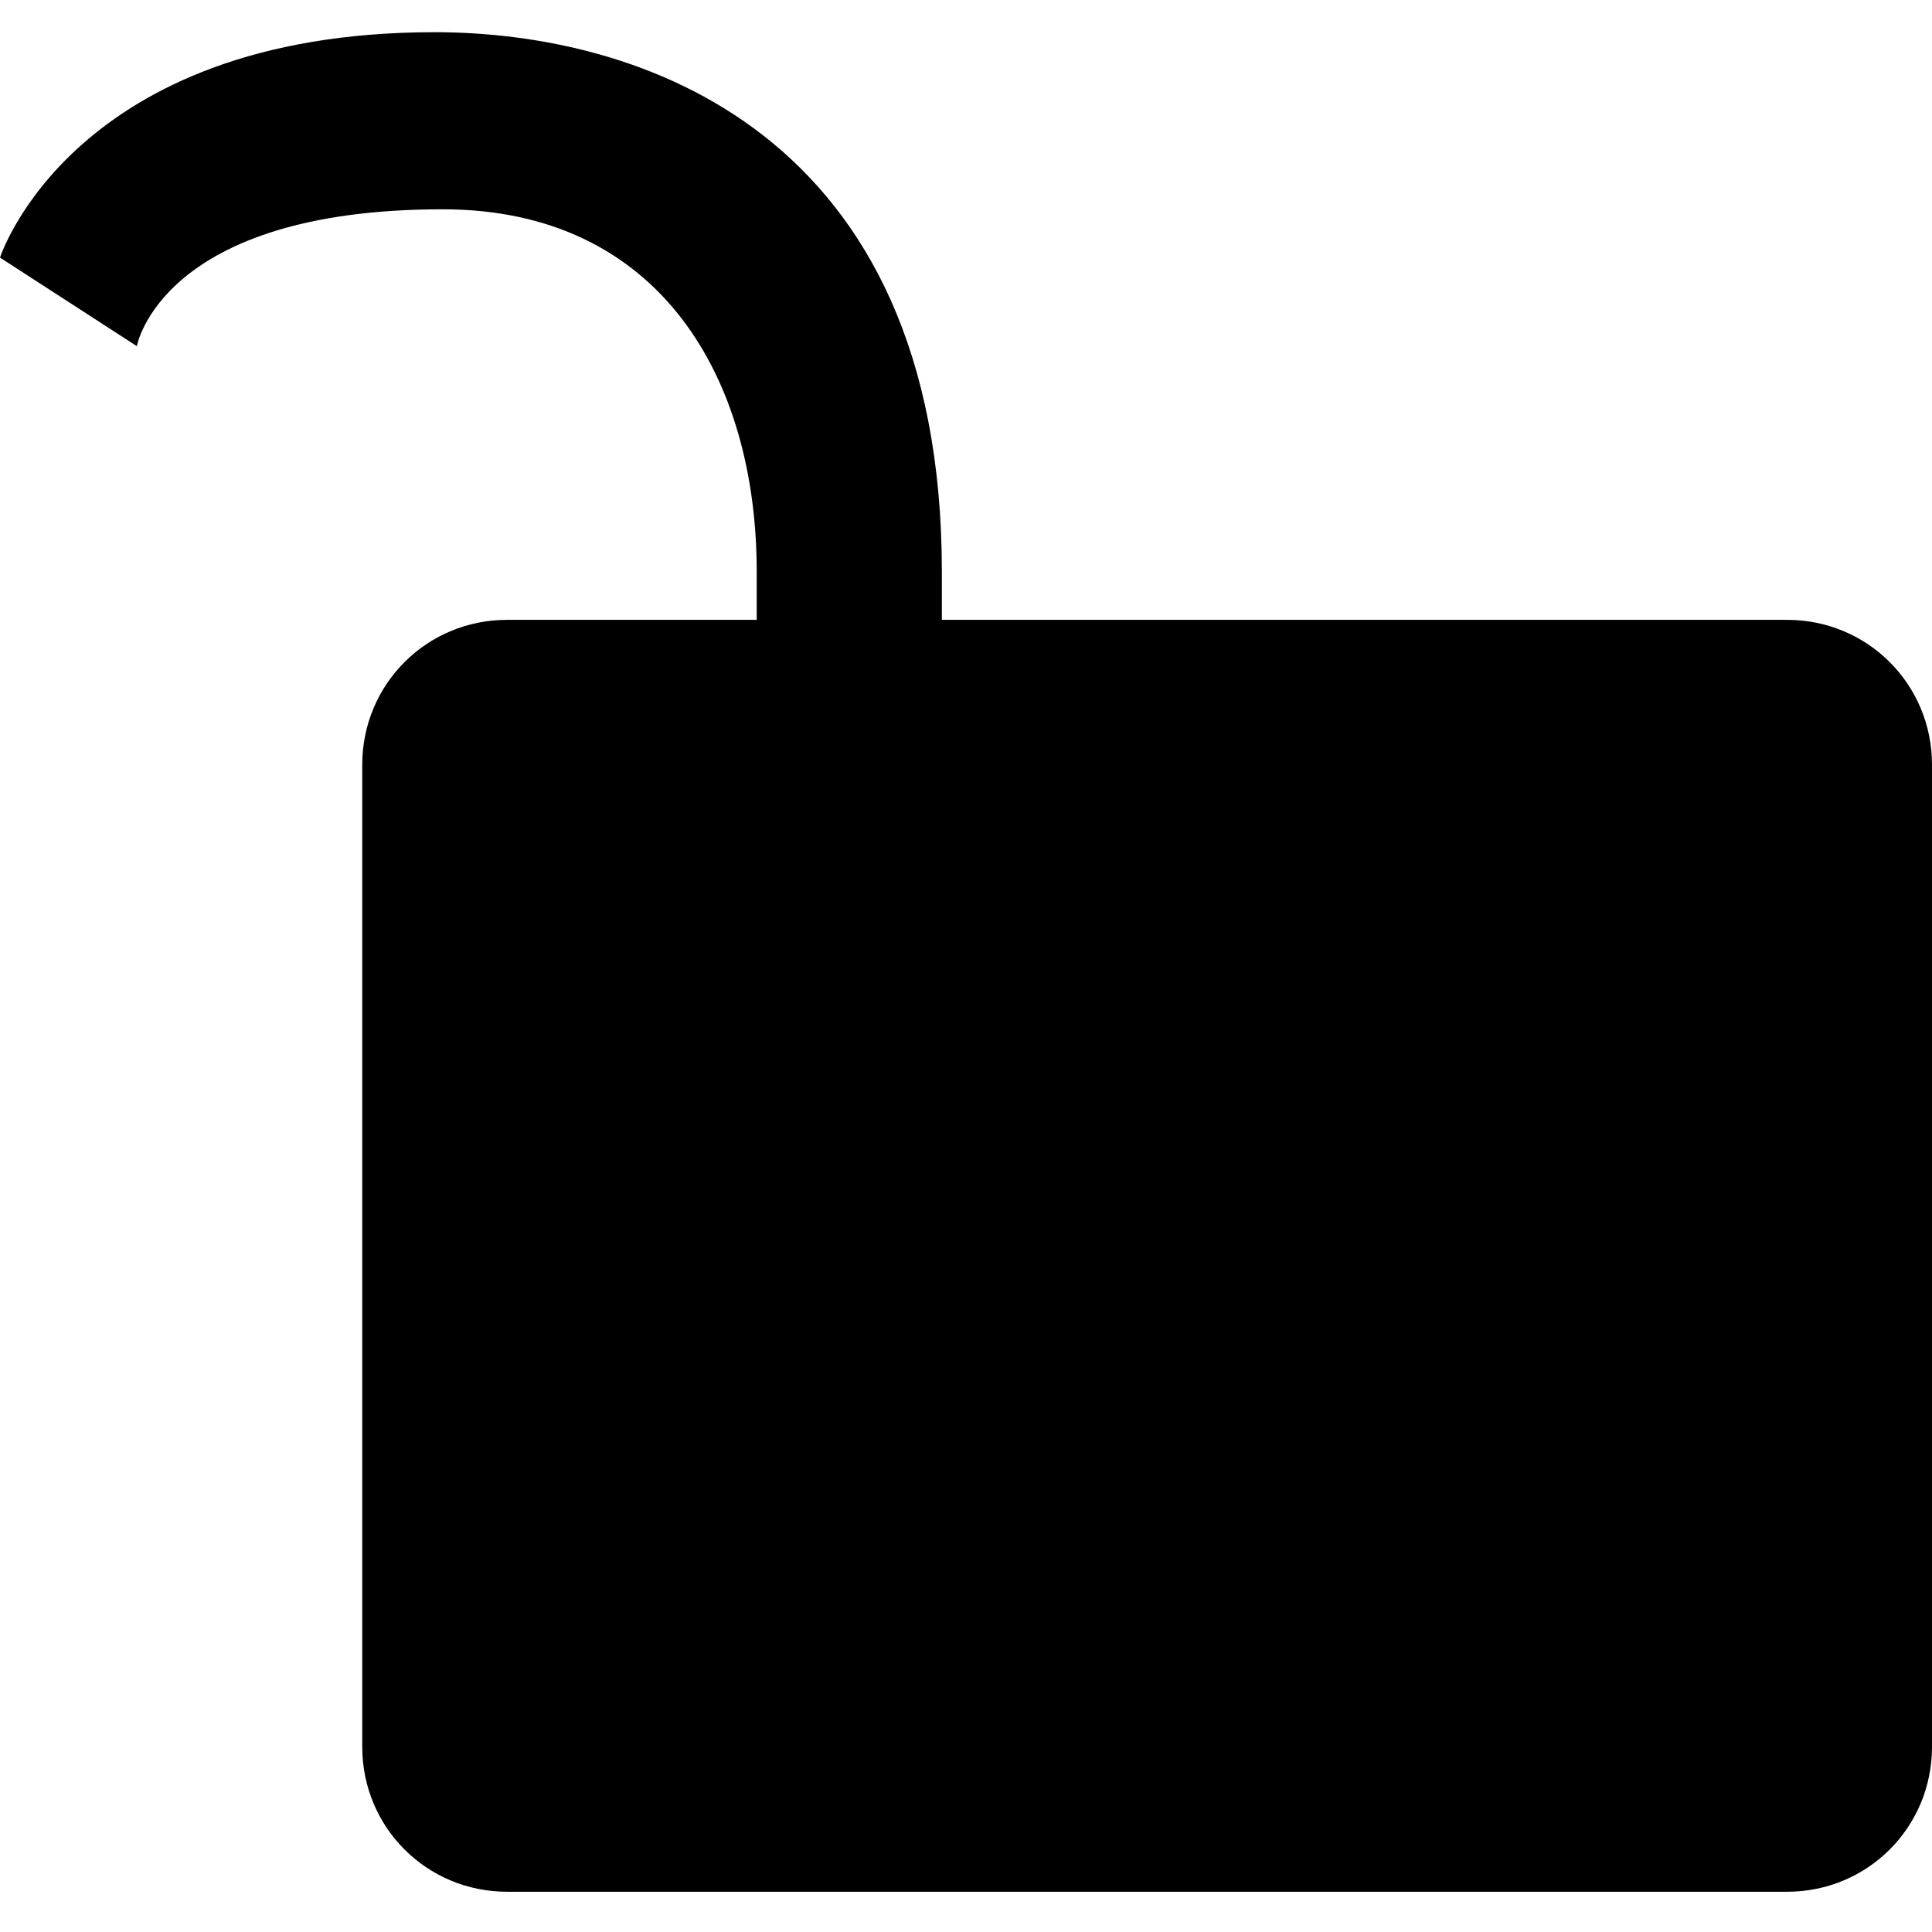
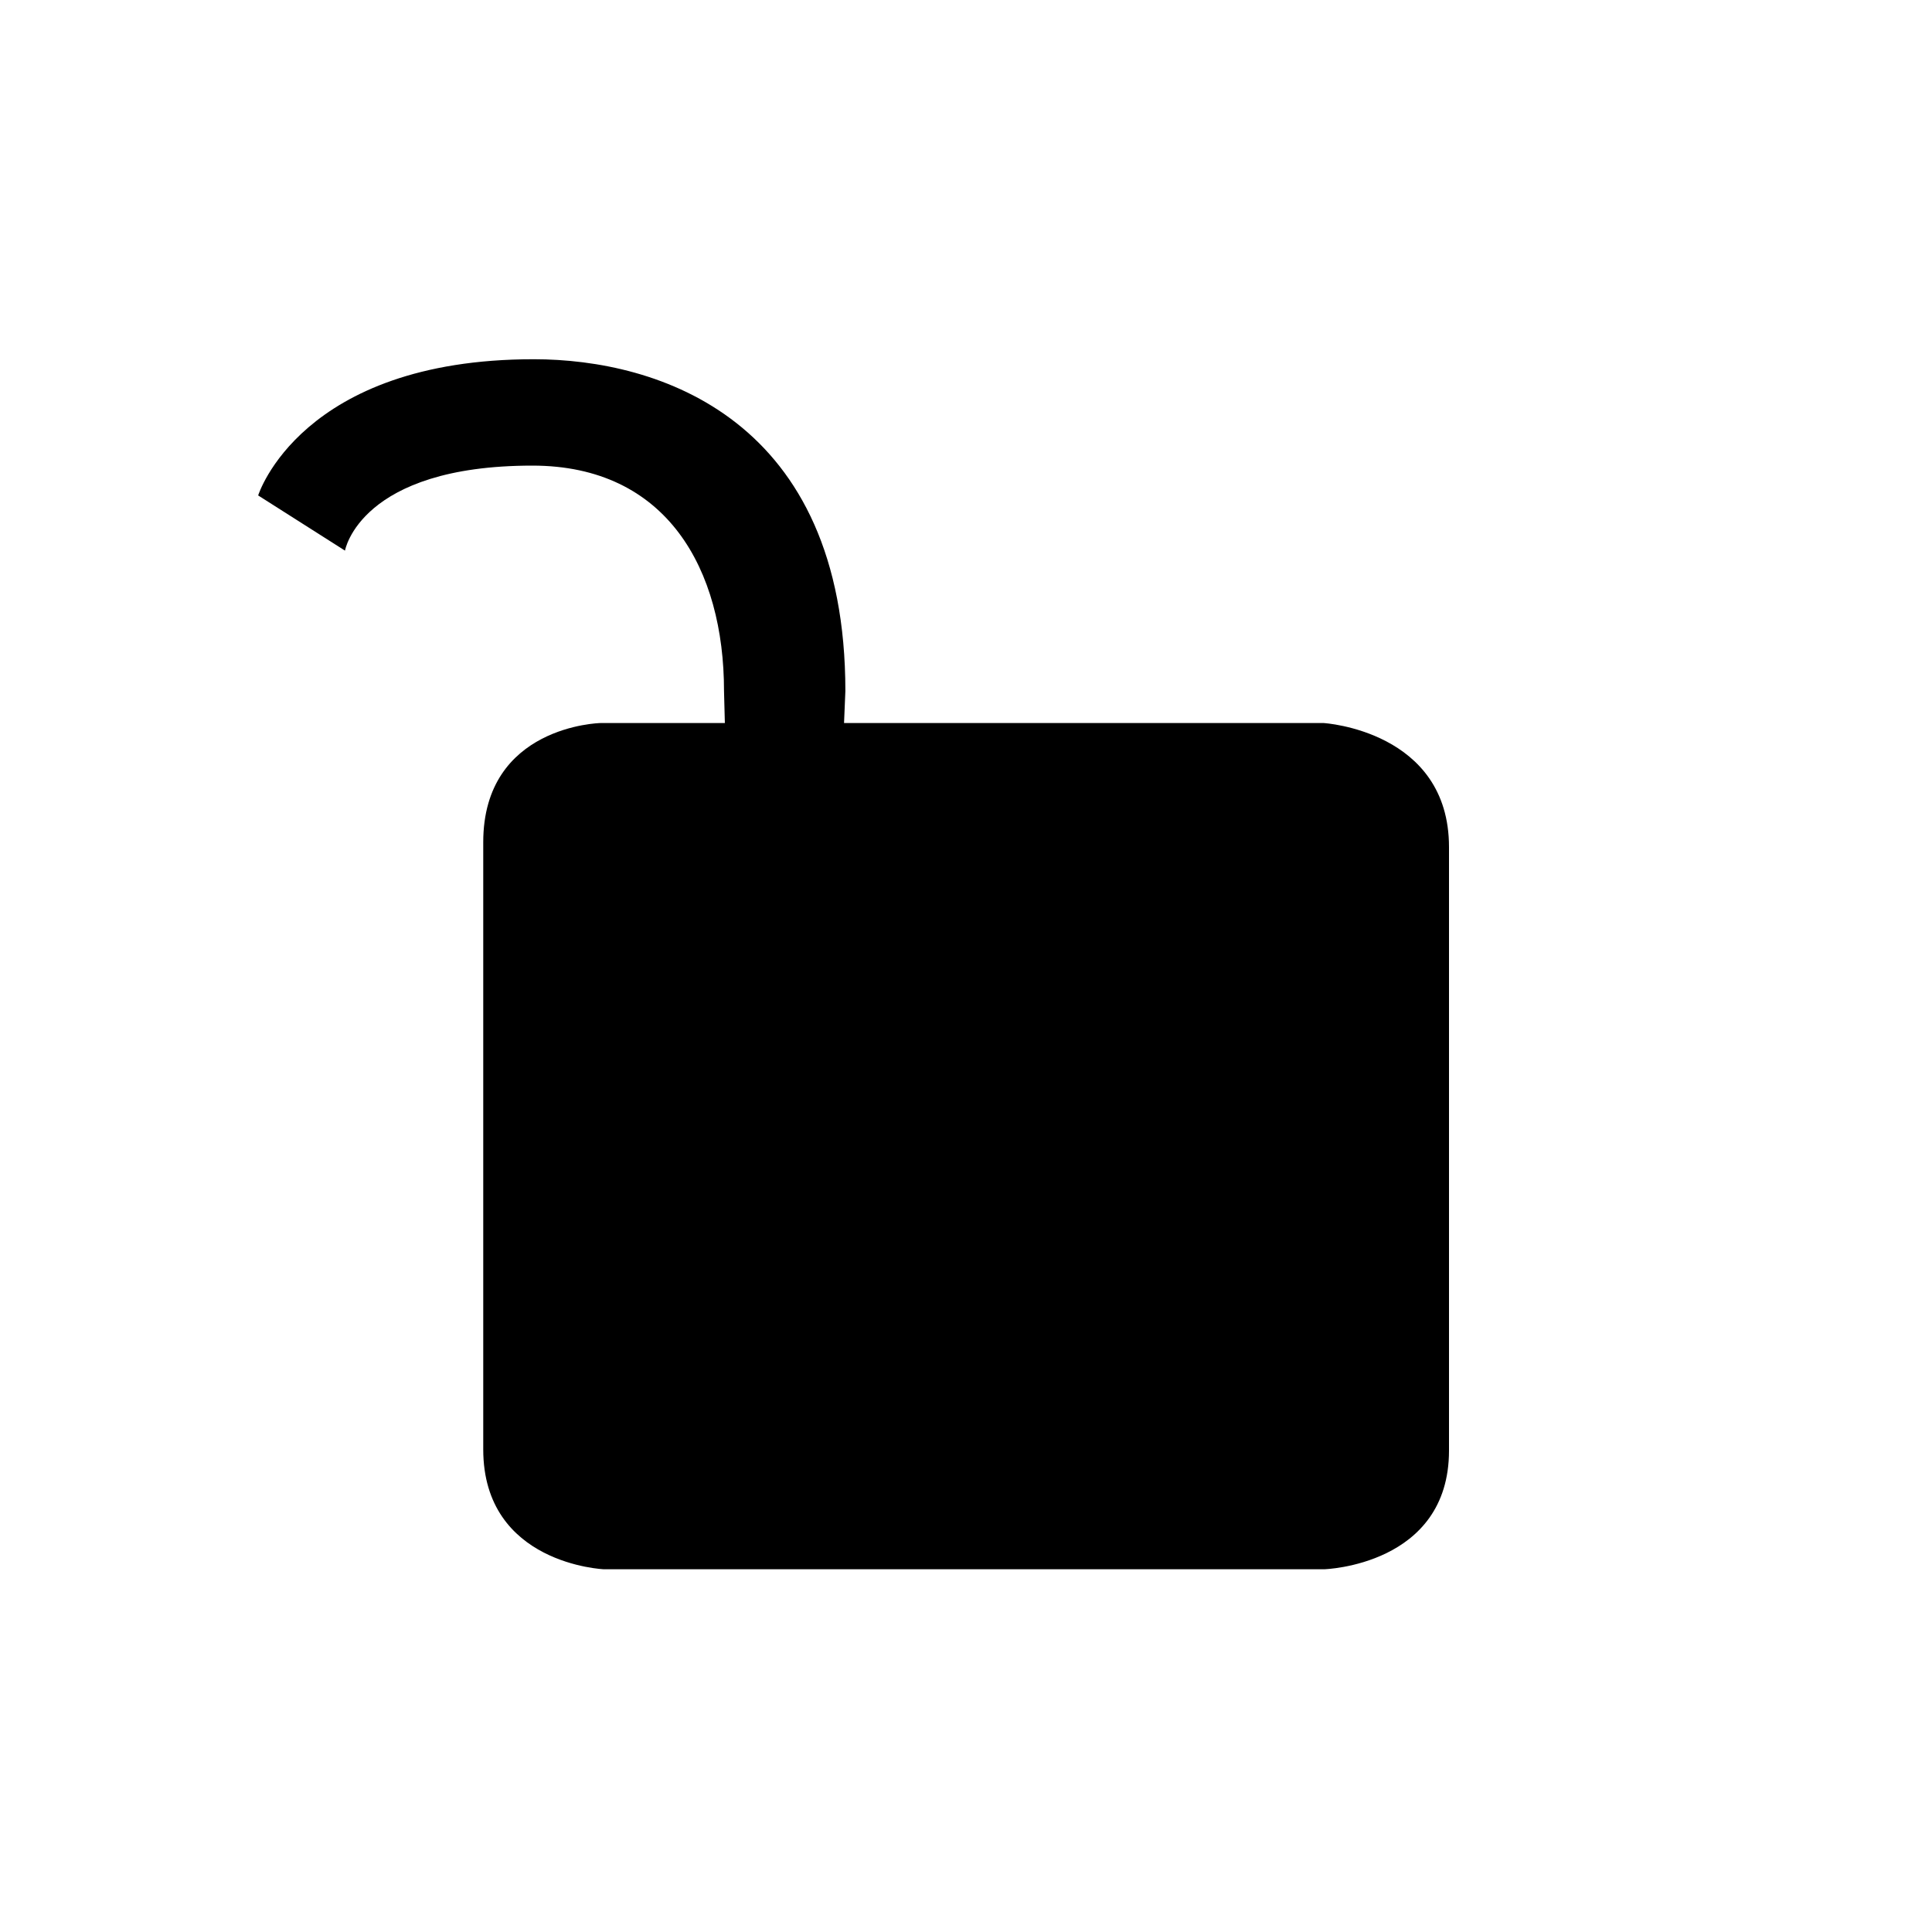
- <svg xmlns="http://www.w3.org/2000/svg" version="1.1" id="toggle-unlock" x="0px" y="0px" viewBox="0 0 24 24" style="enable-background:new 0 0 24 24;" xml:space="preserve">
-   <path stroke="none" d="M1.7,4.3c0,0,0.3-1.7,3.8-1.7c2.7,0,3.9,2.1,3.9,4.5l0,0.6H6.3c-1,0-1.8,0.8-1.8,1.8v12.2  c0,1,0.8,1.8,1.8,1.8h15.9c1,0,1.8-0.8,1.8-1.8V9.5c0-1-0.8-1.8-1.8-1.8h-1.8h-2.2h-6.5l0-0.6c0-5.5-3.8-6.7-6.3-6.7  C0.9,0.4,0,3.2,0,3.2L1.7,4.3z" />
+ <svg xmlns="http://www.w3.org/2000/svg" id="toggle-unlock" preserveAspectRatio="xMidYMid" width="100%" height="100%" viewBox="0 0 16 16">
+   <path d="M2.857,4.560 C2.857,4.560 2.980,3.856 4.409,3.856 C5.526,3.856 5.996,4.718 5.996,5.723 L6.003,5.988 L4.971,5.988 C4.971,5.988 4.002,6.009 4.002,6.975 L4.002,12.003 C4.002,12.956 5.002,12.996 5.002,12.996 L10.966,12.996 C10.966,12.996 12.000,12.966 12.000,12.013 L12.000,7.015 C12.000,6.051 10.963,5.988 10.963,5.988 L6.990,5.988 L7.001,5.723 C7.001,3.467 5.453,2.975 4.420,2.975 C2.488,2.975 2.138,4.103 2.138,4.103 L2.857,4.560 Z" />
</svg>
